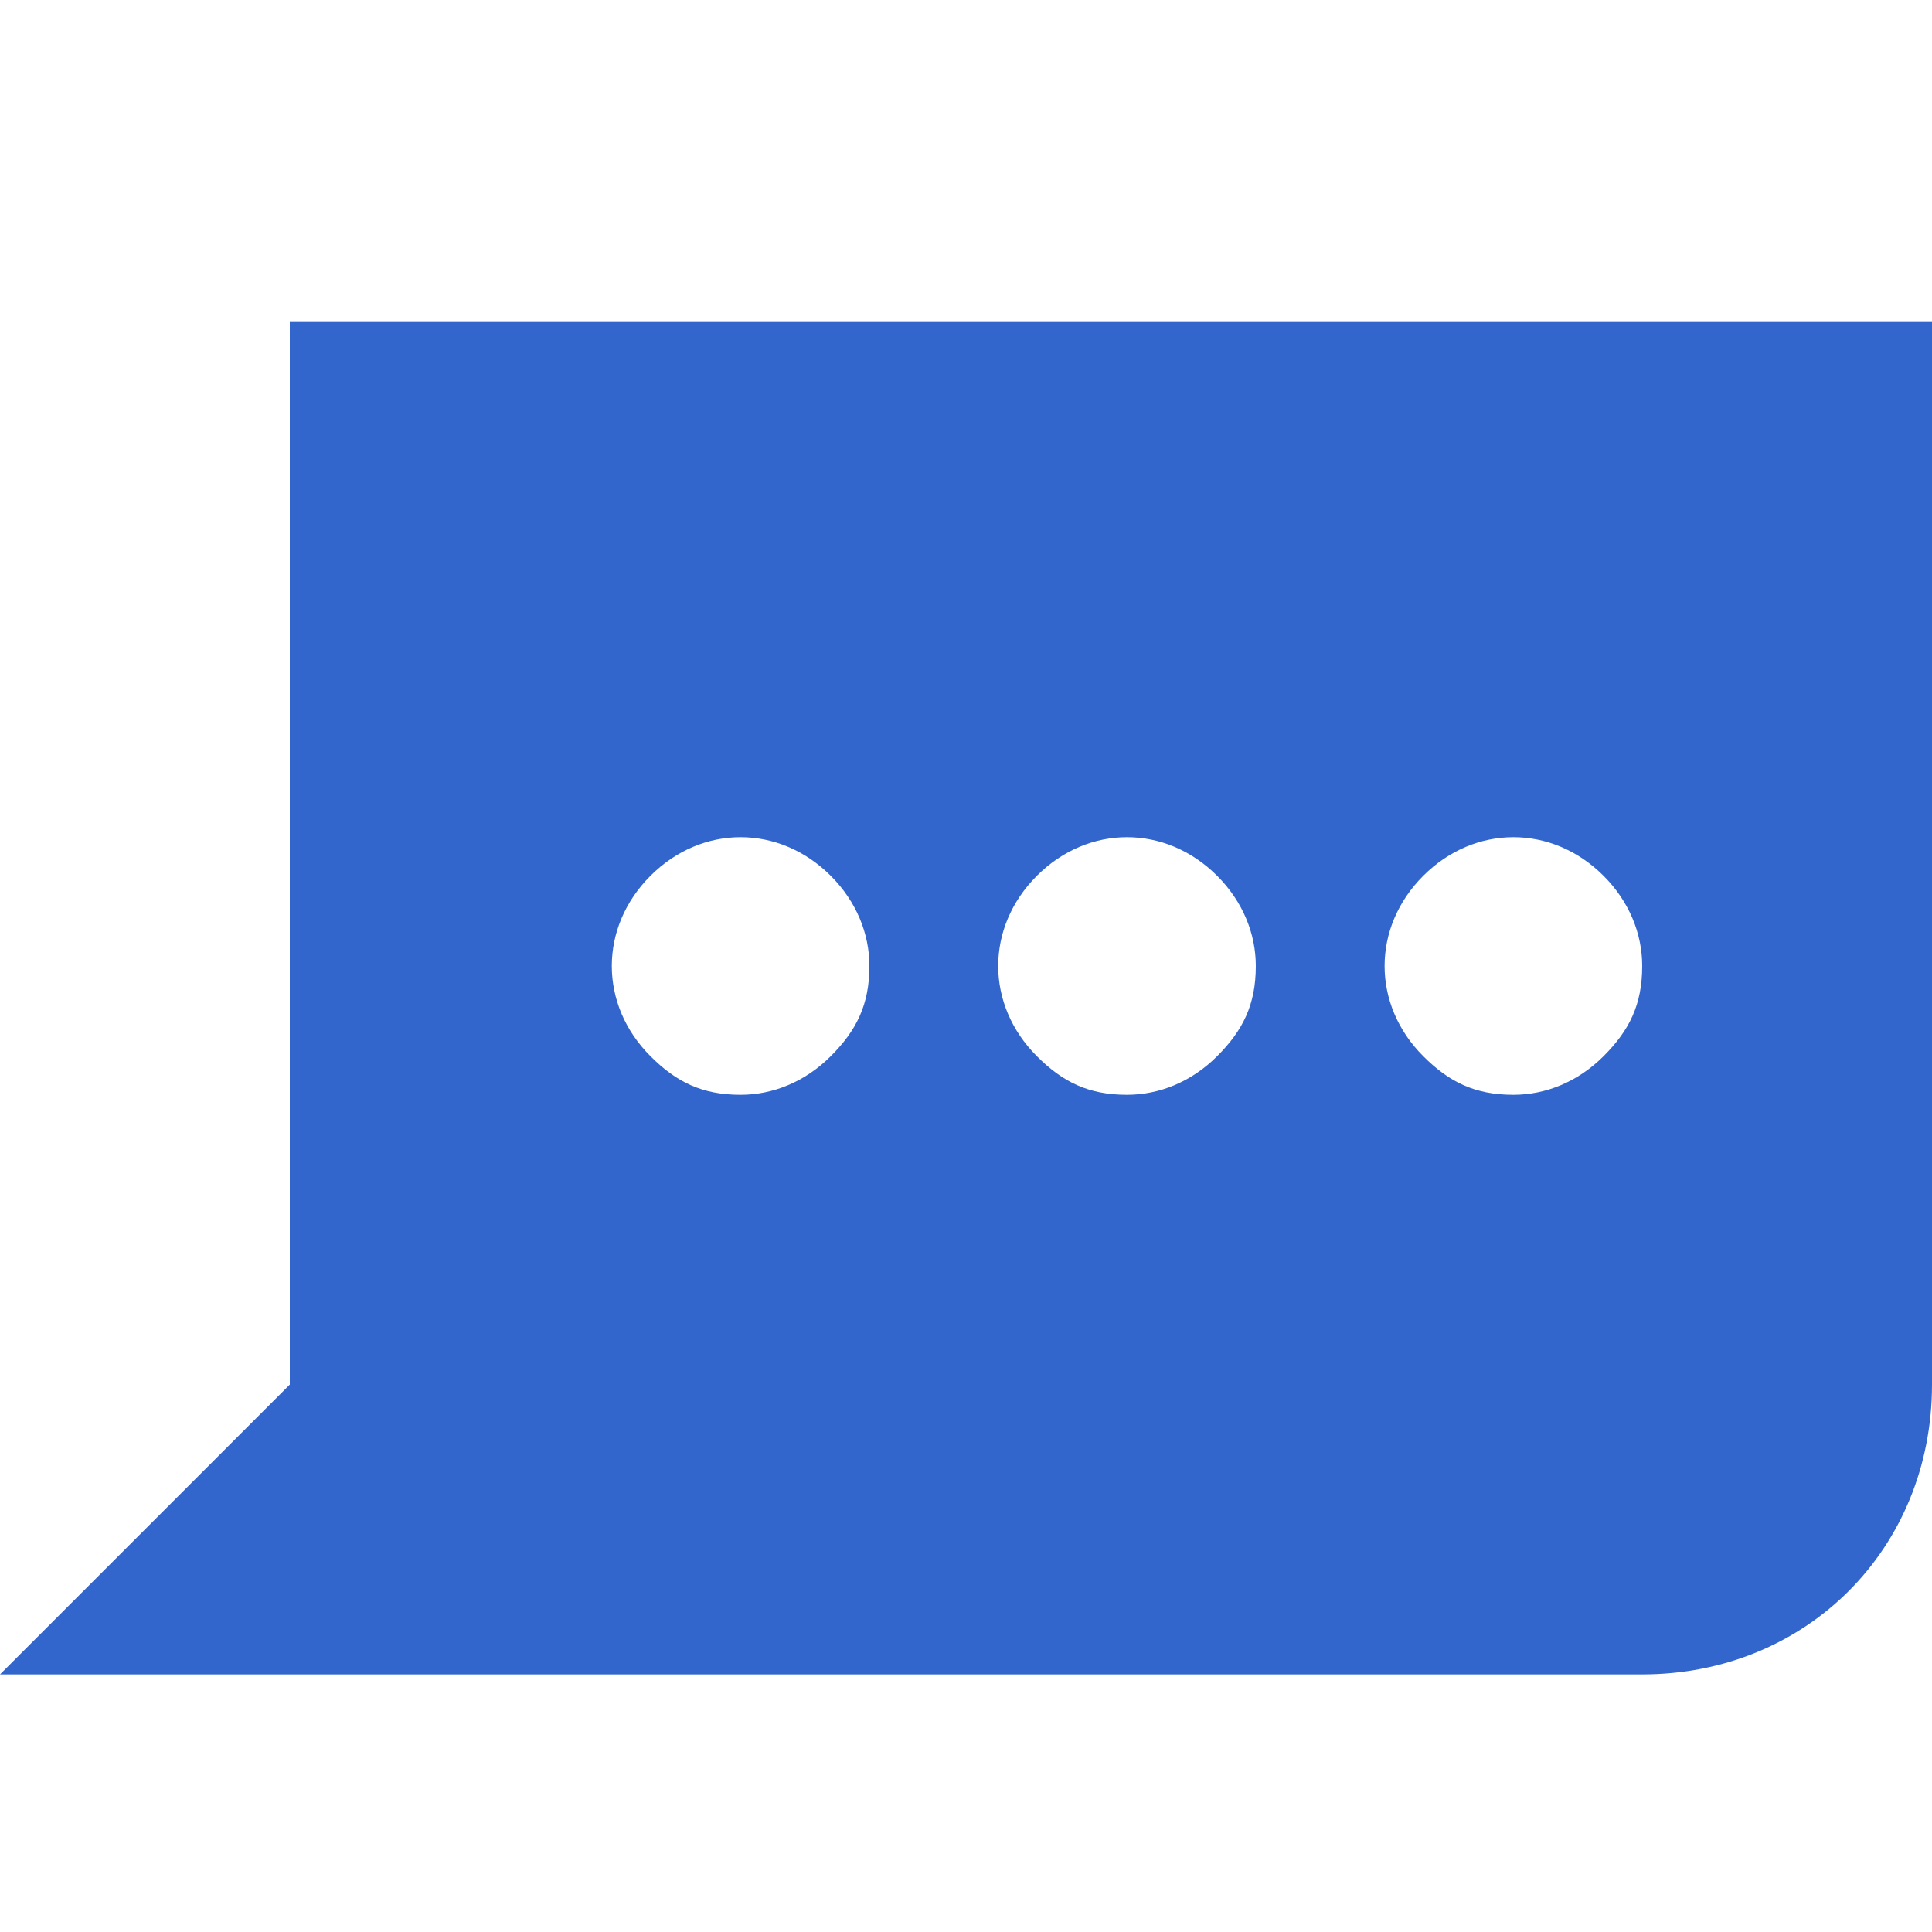
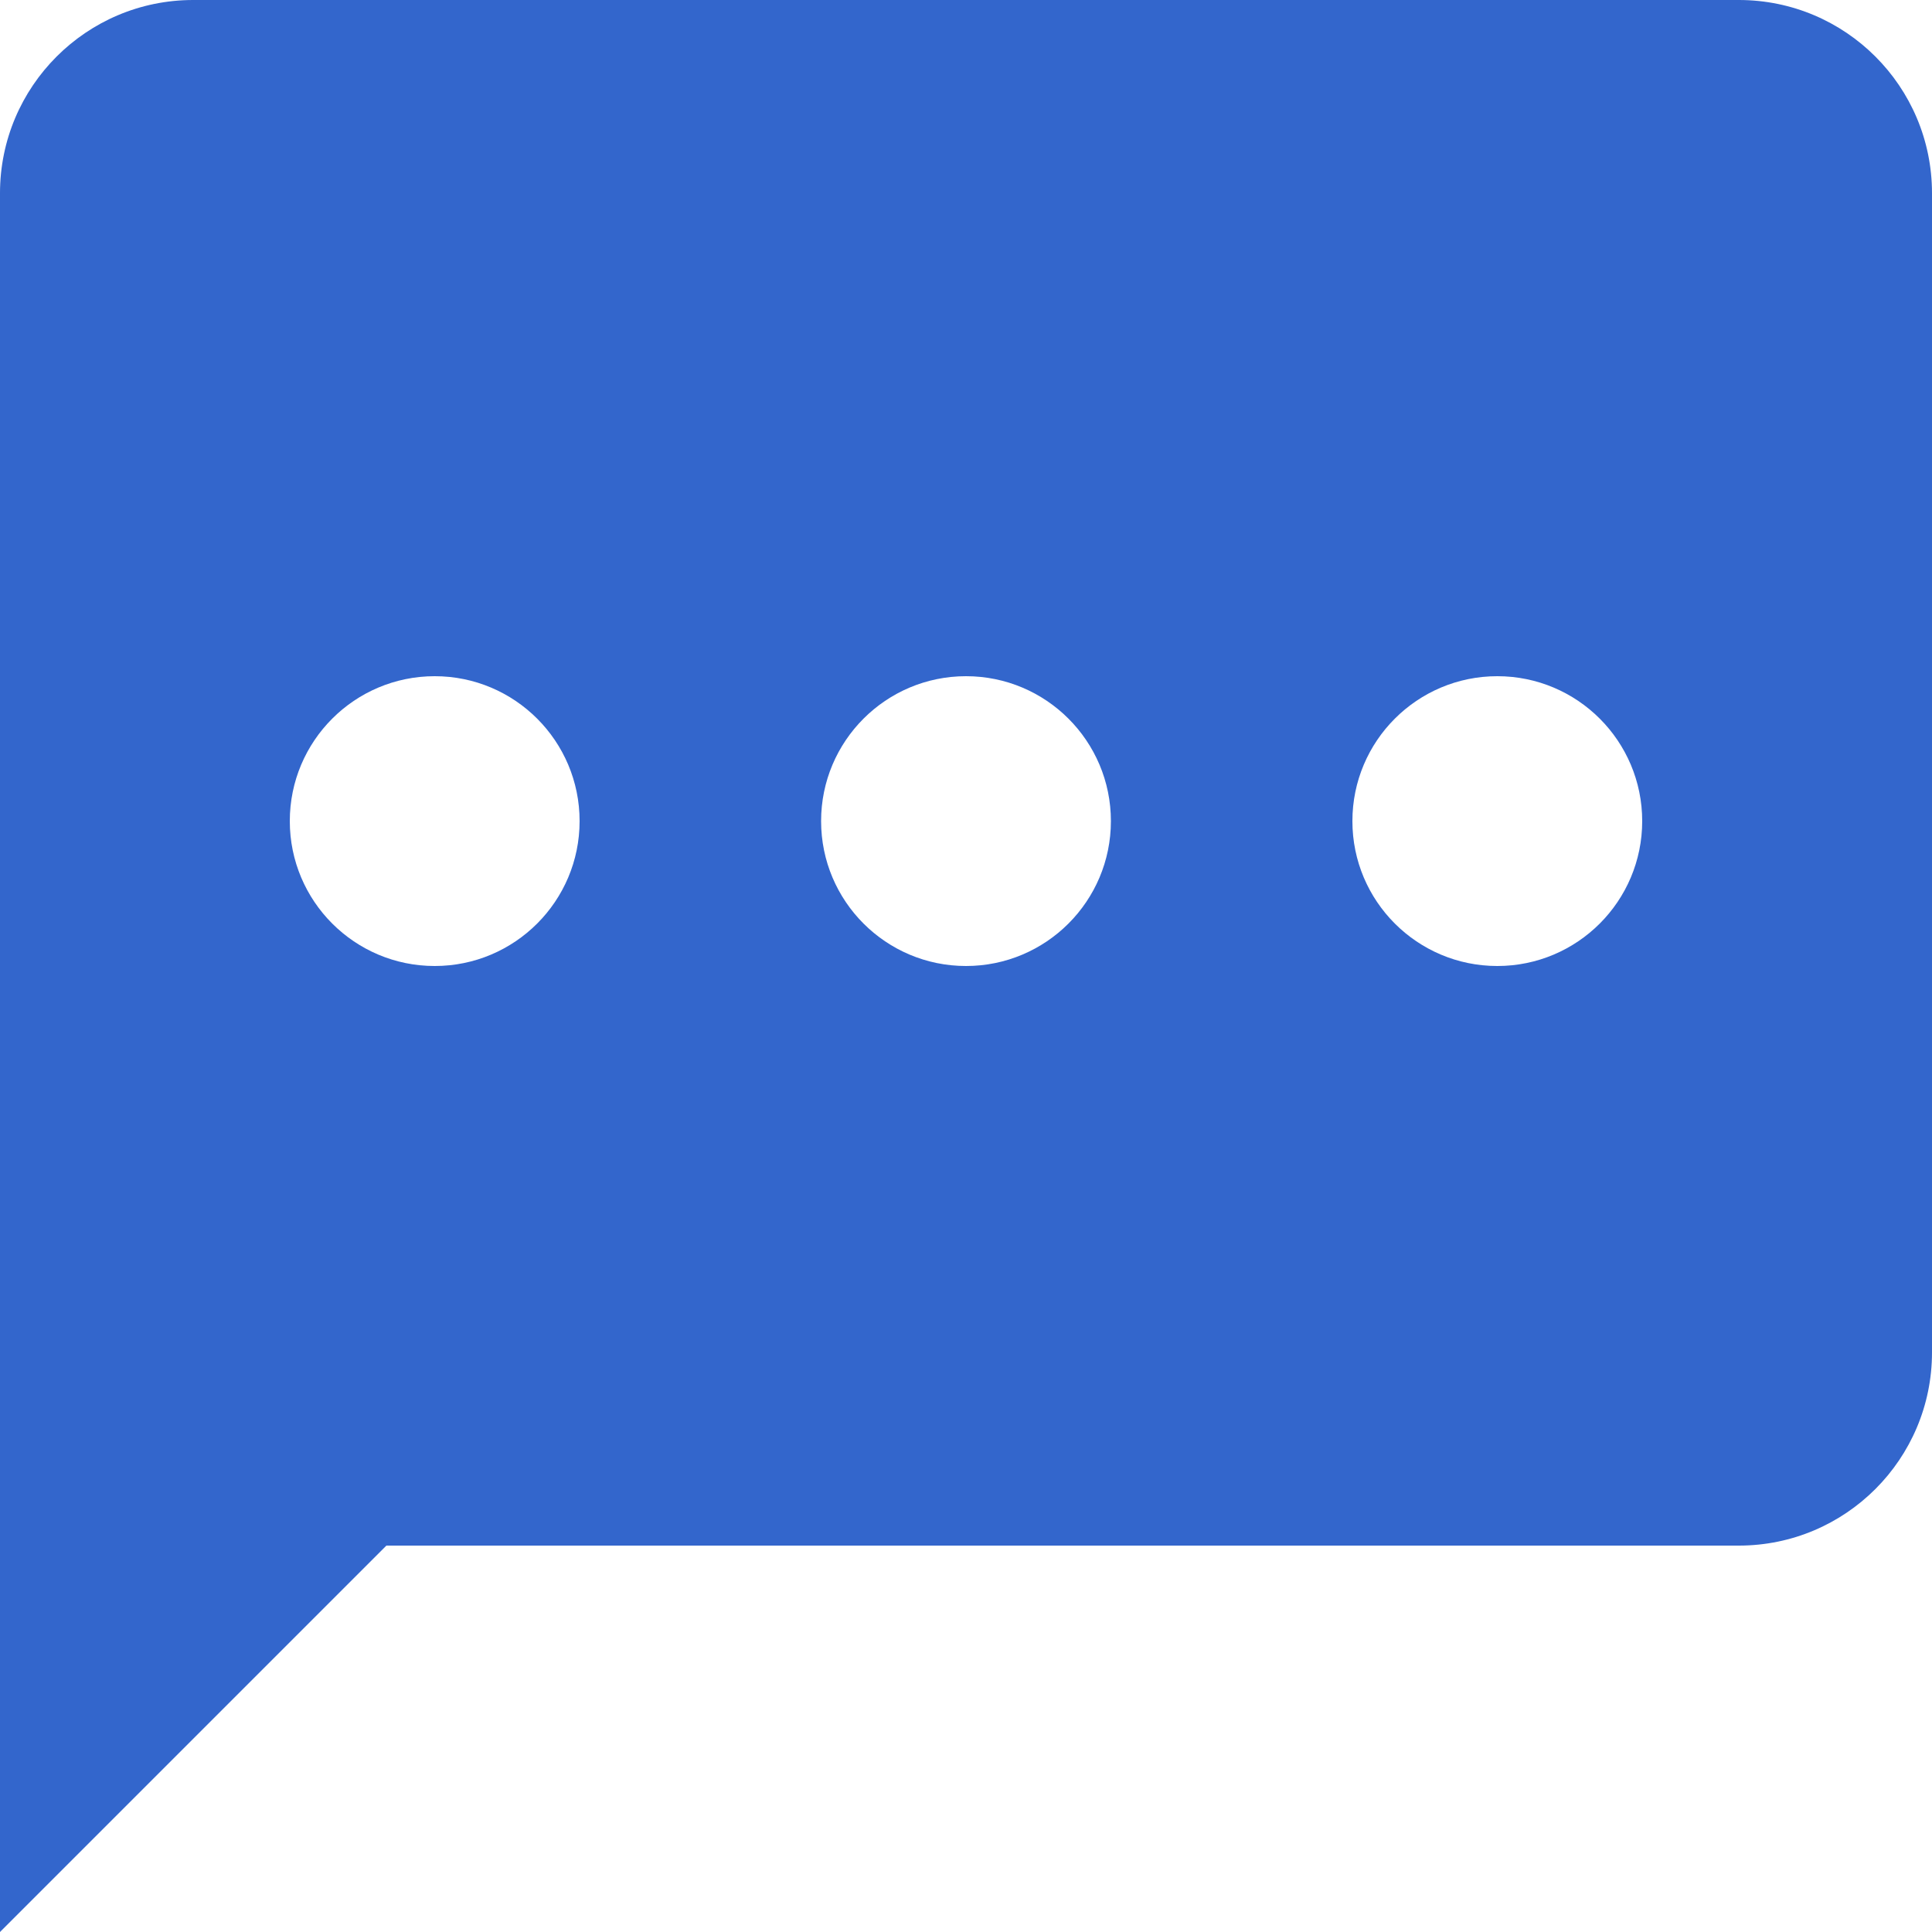
- <svg xmlns="http://www.w3.org/2000/svg" width="30" height="30" viewBox="0 0 30 30">
-   <path fill="#36c" fill-rule="evenodd" d="M25.5 26H0l4.5-4.5V5H30v16.5c0 2.55-1.95 4.5-4.5 4.5zm-12-11c0 .6-.2 1-.6 1.4-.4.4-.9.6-1.4.6-.6 0-1-.2-1.4-.6-.4-.4-.6-.9-.6-1.4 0-.5.2-1 .6-1.4.4-.4.9-.6 1.4-.6.5 0 1 .2 1.4.6.4.4.6.9.6 1.4zm6 0c0 .6-.2 1-.6 1.4-.4.4-.9.6-1.4.6-.6 0-1-.2-1.4-.6-.4-.4-.6-.9-.6-1.4 0-.5.2-1 .6-1.4.4-.4.9-.6 1.4-.6.5 0 1 .2 1.4.6.4.4.6.9.6 1.4zm6 0c0 .6-.2 1-.6 1.4-.4.4-.9.6-1.4.6-.6 0-1-.2-1.4-.6-.4-.4-.6-.9-.6-1.4 0-.5.2-1 .6-1.4.4-.4.9-.6 1.4-.6.5 0 1 .2 1.4.6.4.4.6.9.6 1.4z" />
+ <svg xmlns="http://www.w3.org/2000/svg" width="20" height="20" viewBox="0 0 20 20">
+   <path fill="#36c" d="M2 0a2 2 0 0 0-2 2v18l4-4h14a2 2 0 0 0 2-2V2a2 2 0 0 0-2-2H2zm2.5 7A1.5 1.5 0 0 1 6 8.5 1.5 1.5 0 0 1 4.5 10 1.5 1.5 0 0 1 3 8.5 1.5 1.5 0 0 1 4.5 7zM10 7a1.5 1.5 0 0 1 1.5 1.5A1.5 1.5 0 0 1 10 10a1.5 1.5 0 0 1-1.5-1.5A1.5 1.5 0 0 1 10 7zm5.5 0A1.5 1.5 0 0 1 17 8.5a1.5 1.5 0 0 1-1.5 1.5A1.5 1.5 0 0 1 14 8.5 1.5 1.5 0 0 1 15.5 7z" />
</svg>
